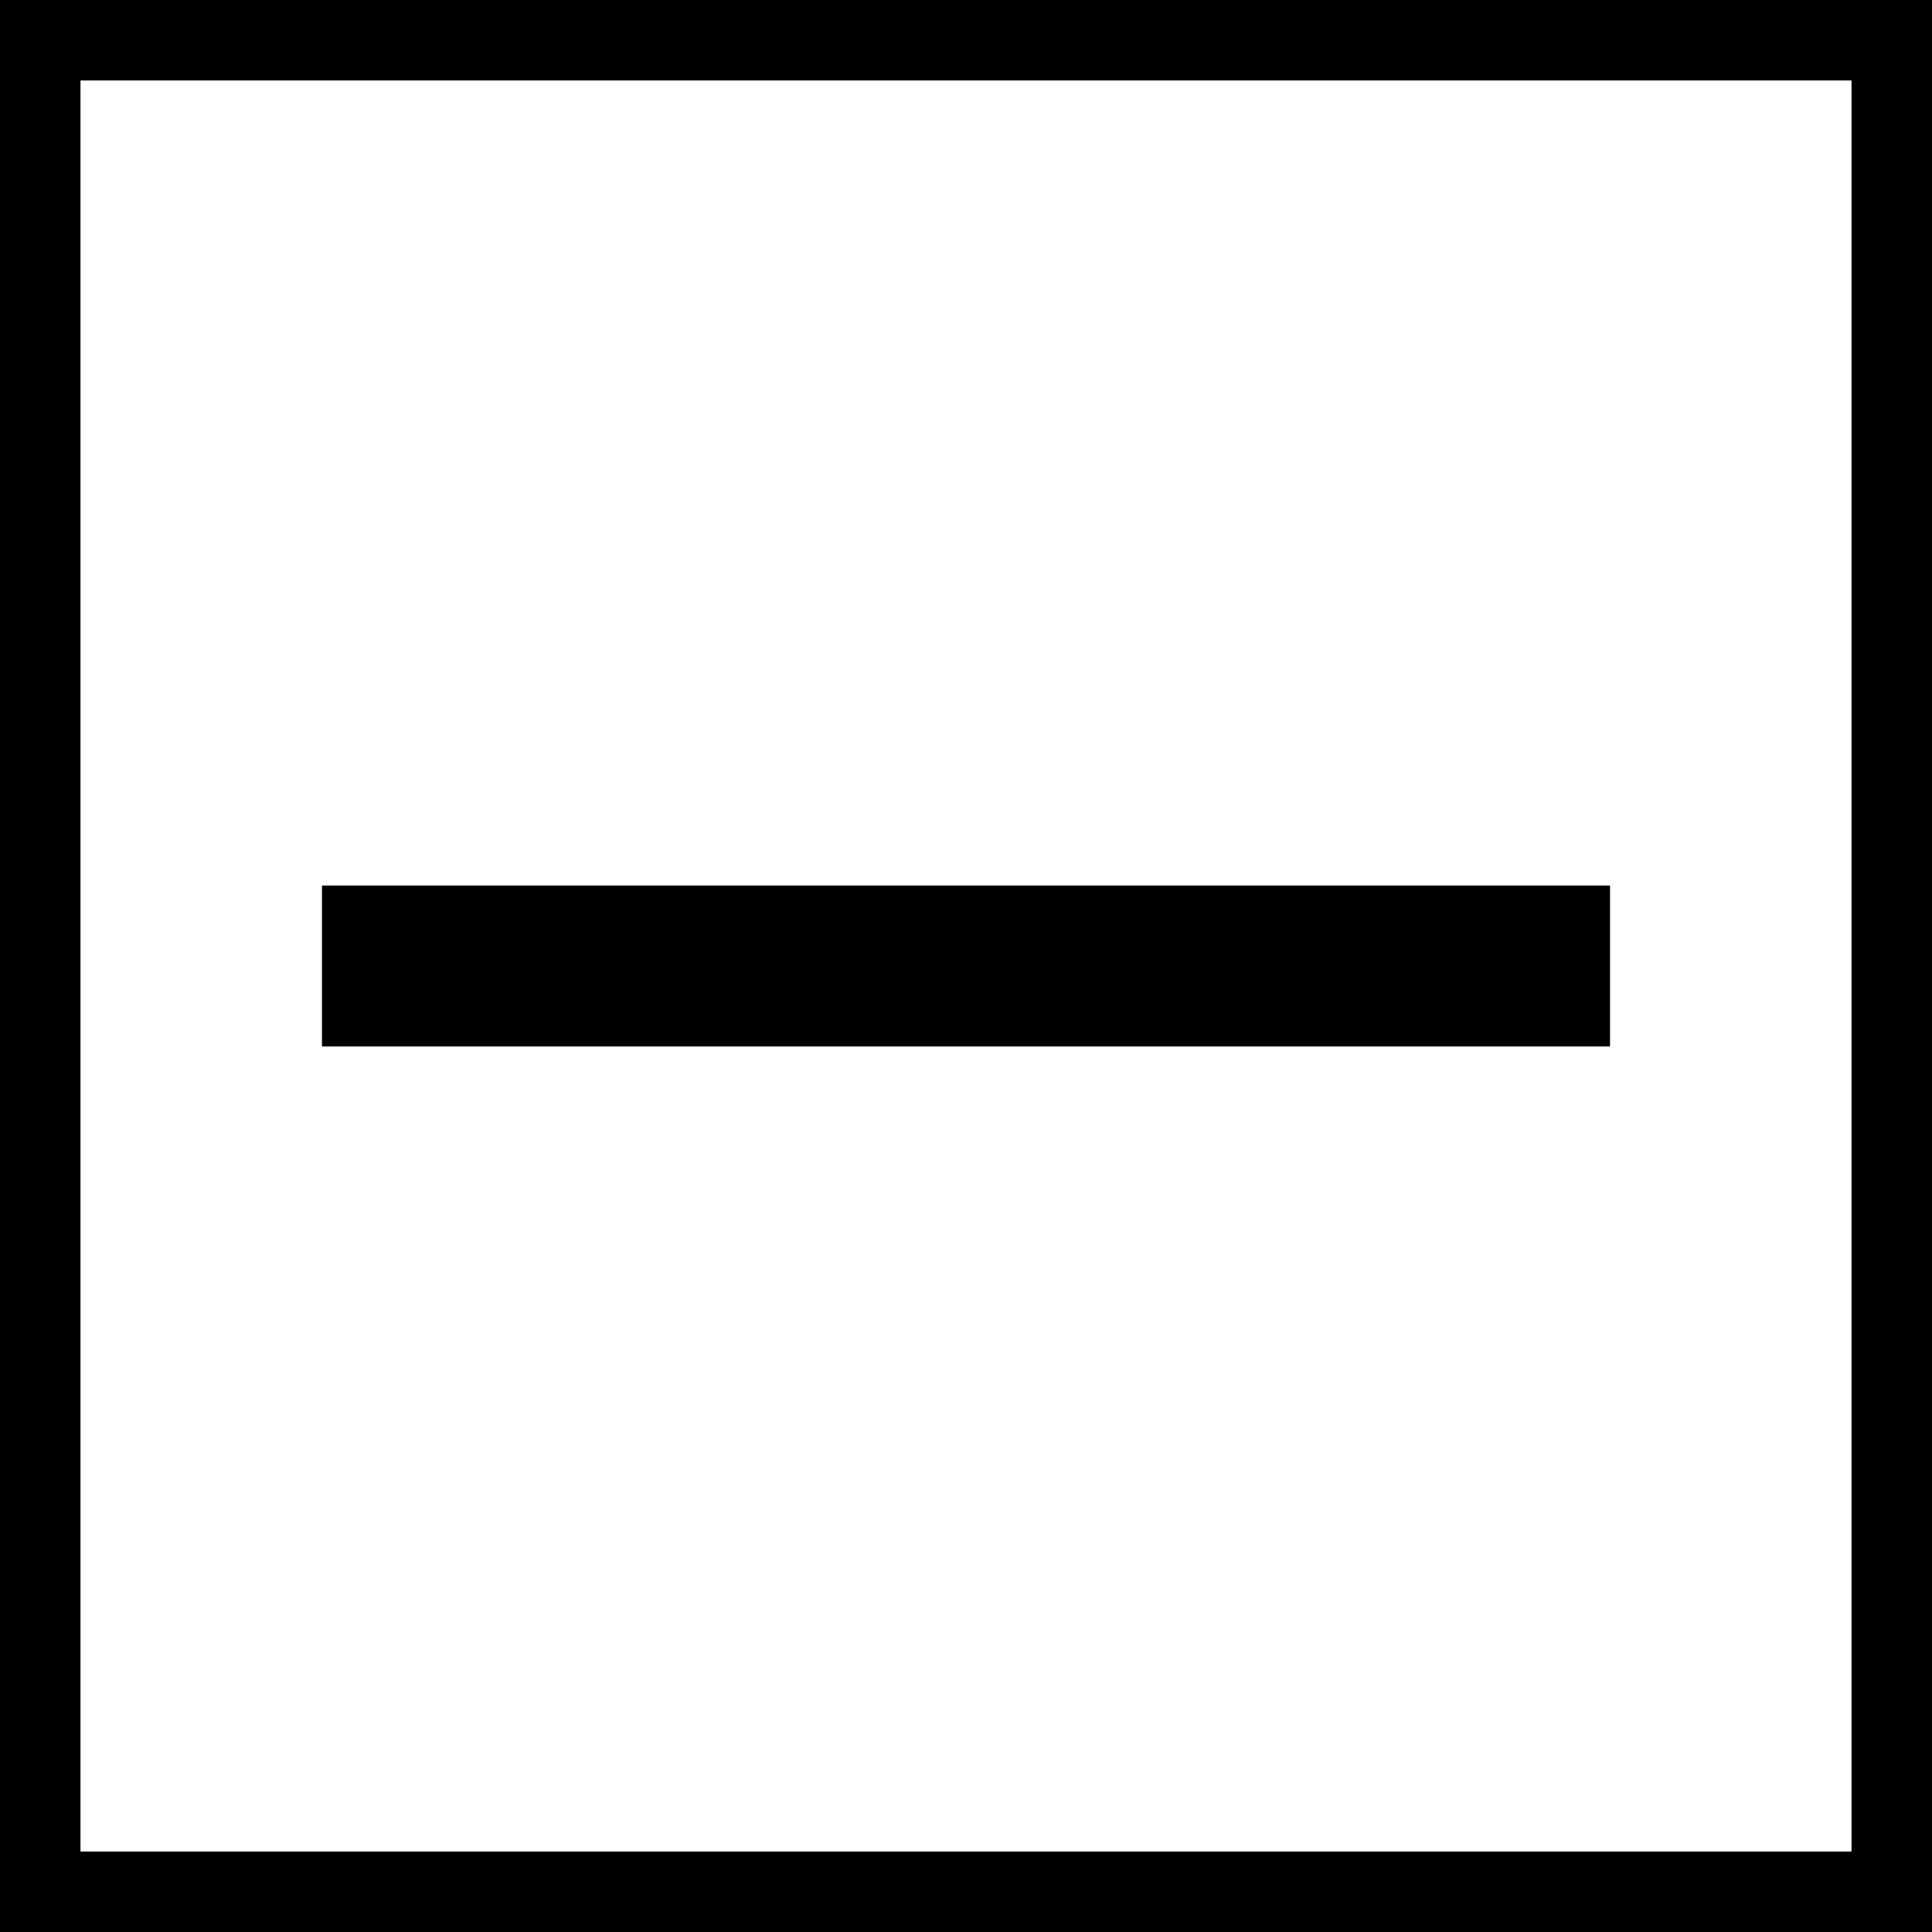
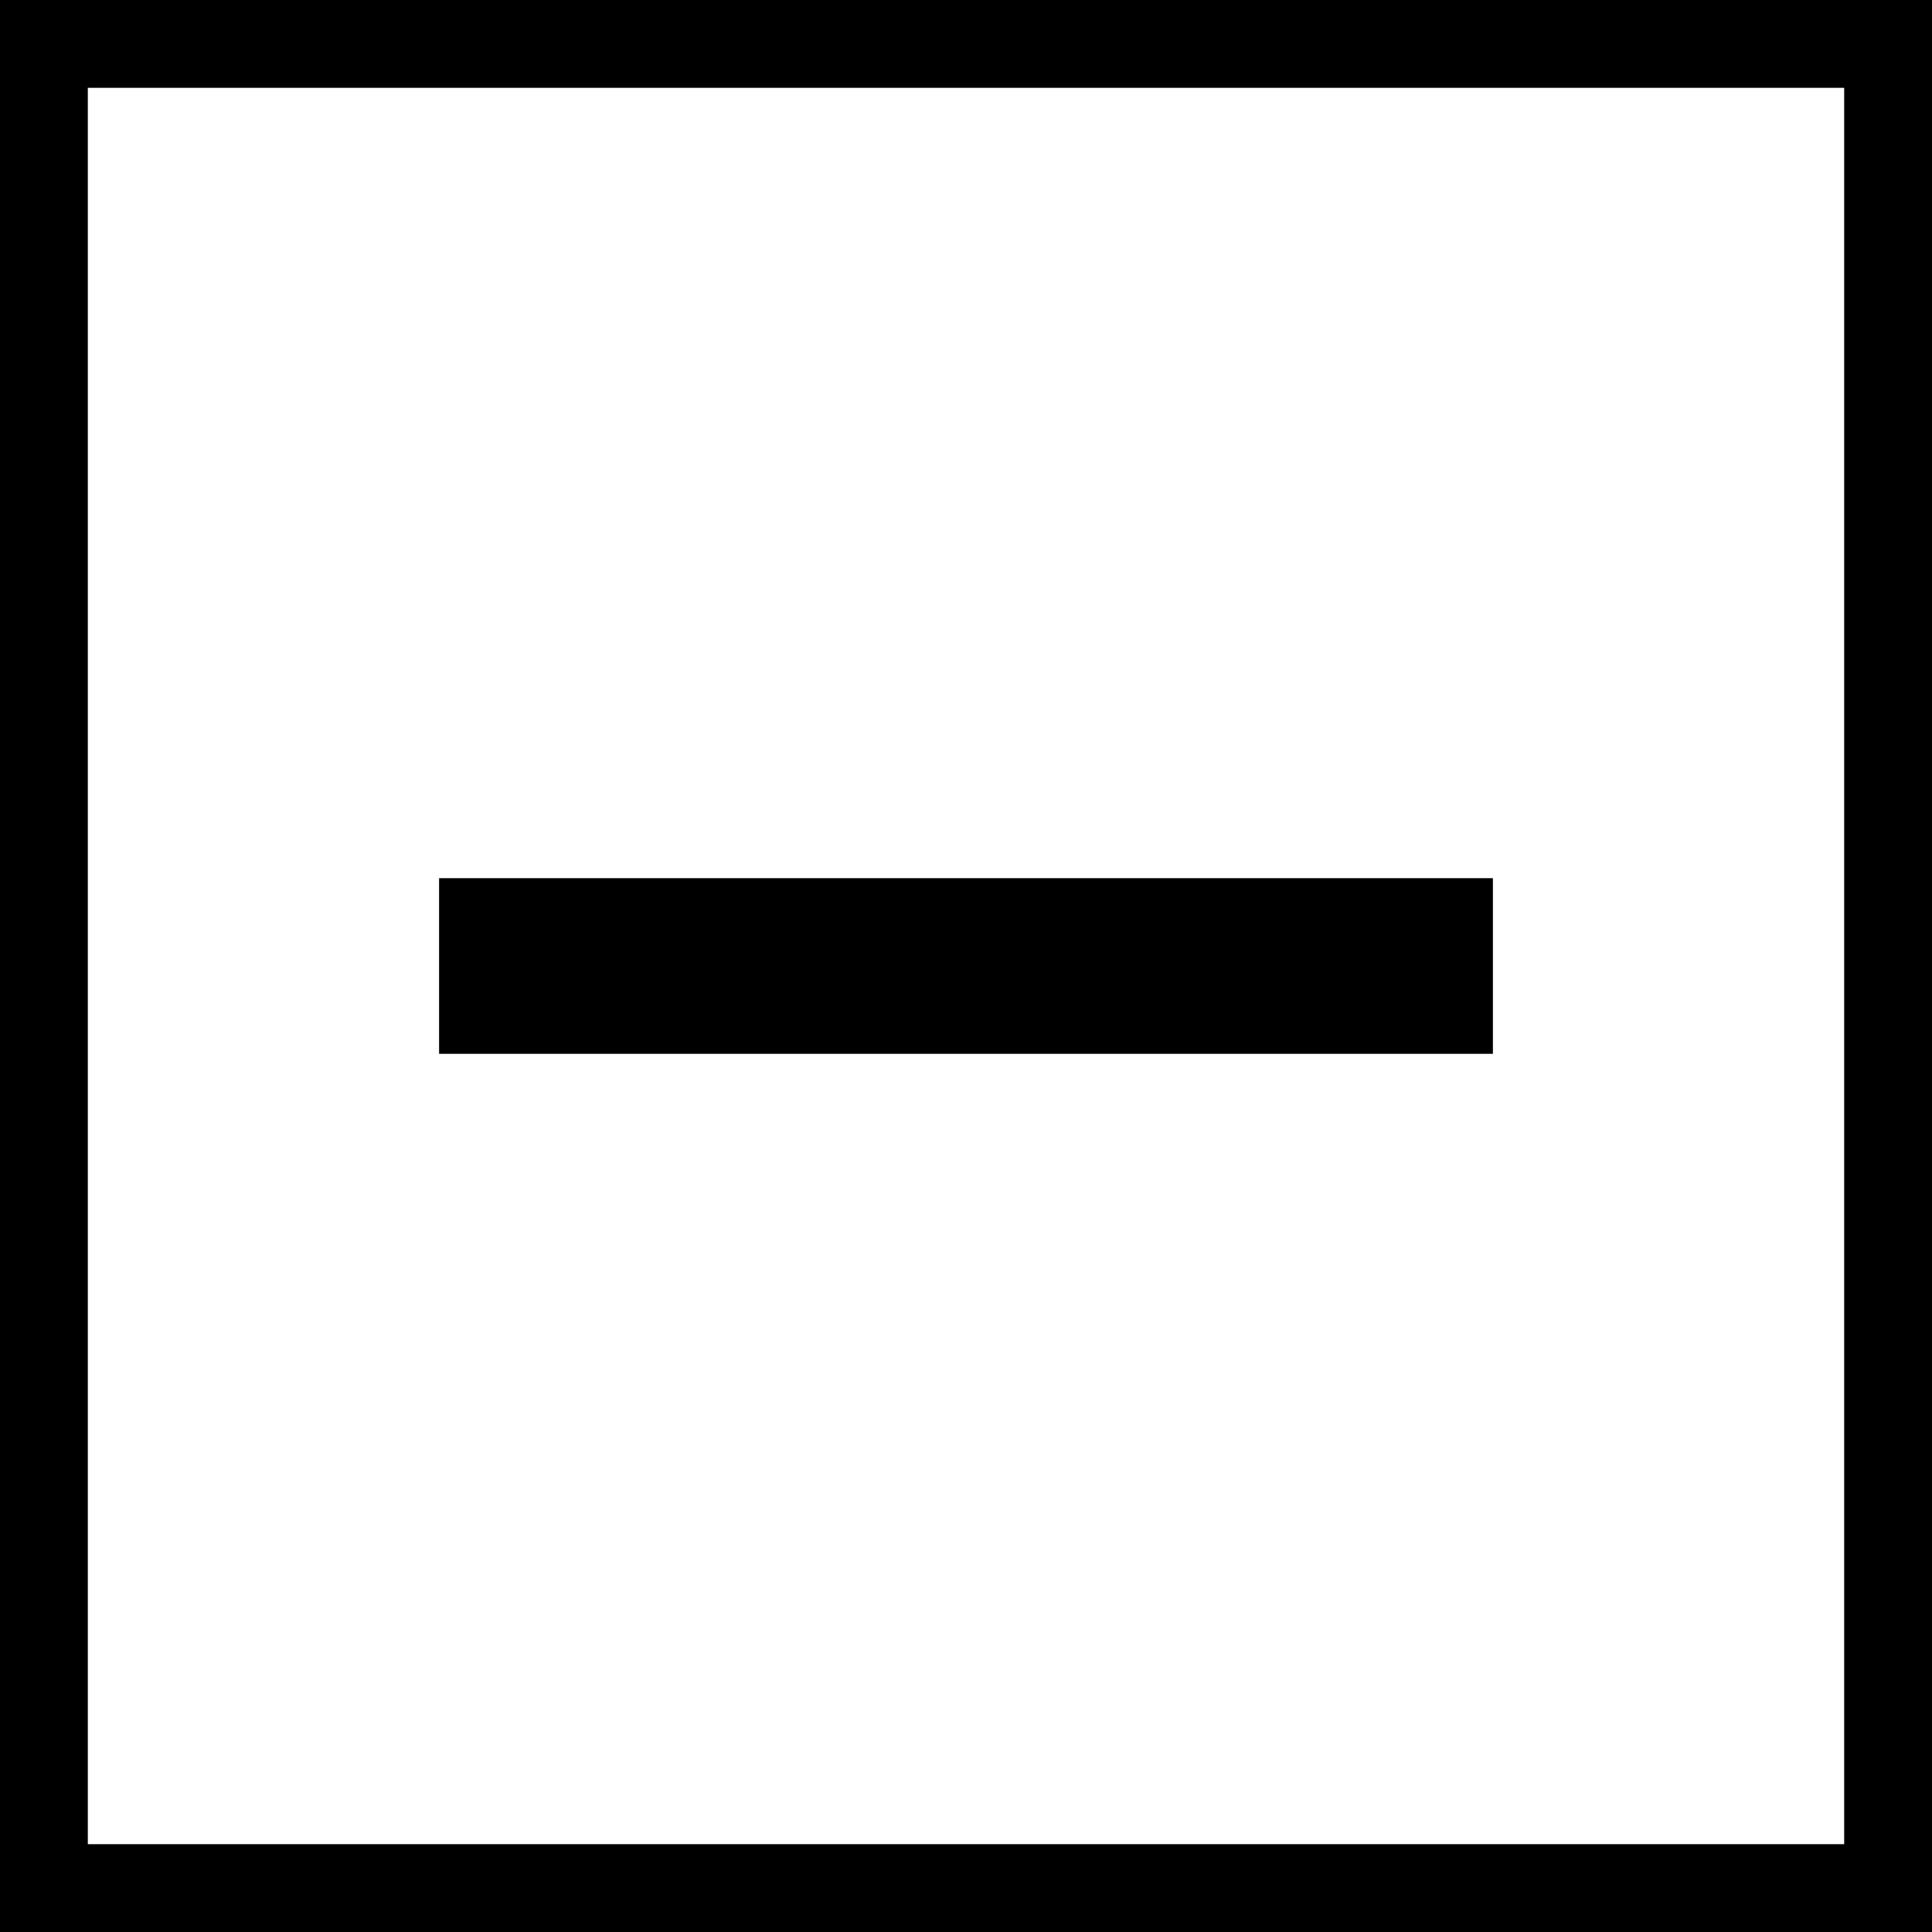
- <svg width="12" height="12">
-   <rect x="0" y="0" width="12" height="12" stroke="black" fill="transparent" stroke-width="1" />
-   <line x1="2" x2="10" y1="6" y2="6" stroke="black" stroke-width="1" />
+ <svg width="11" height="11">
+   <rect x="0" y="0" width="11" height="11" stroke="black" fill="transparent" stroke-width="1" />
+   <line x1="2.50" x2="8.50" y1="5.5" y2="5.5" stroke="black" stroke-width="1" />
</svg>
